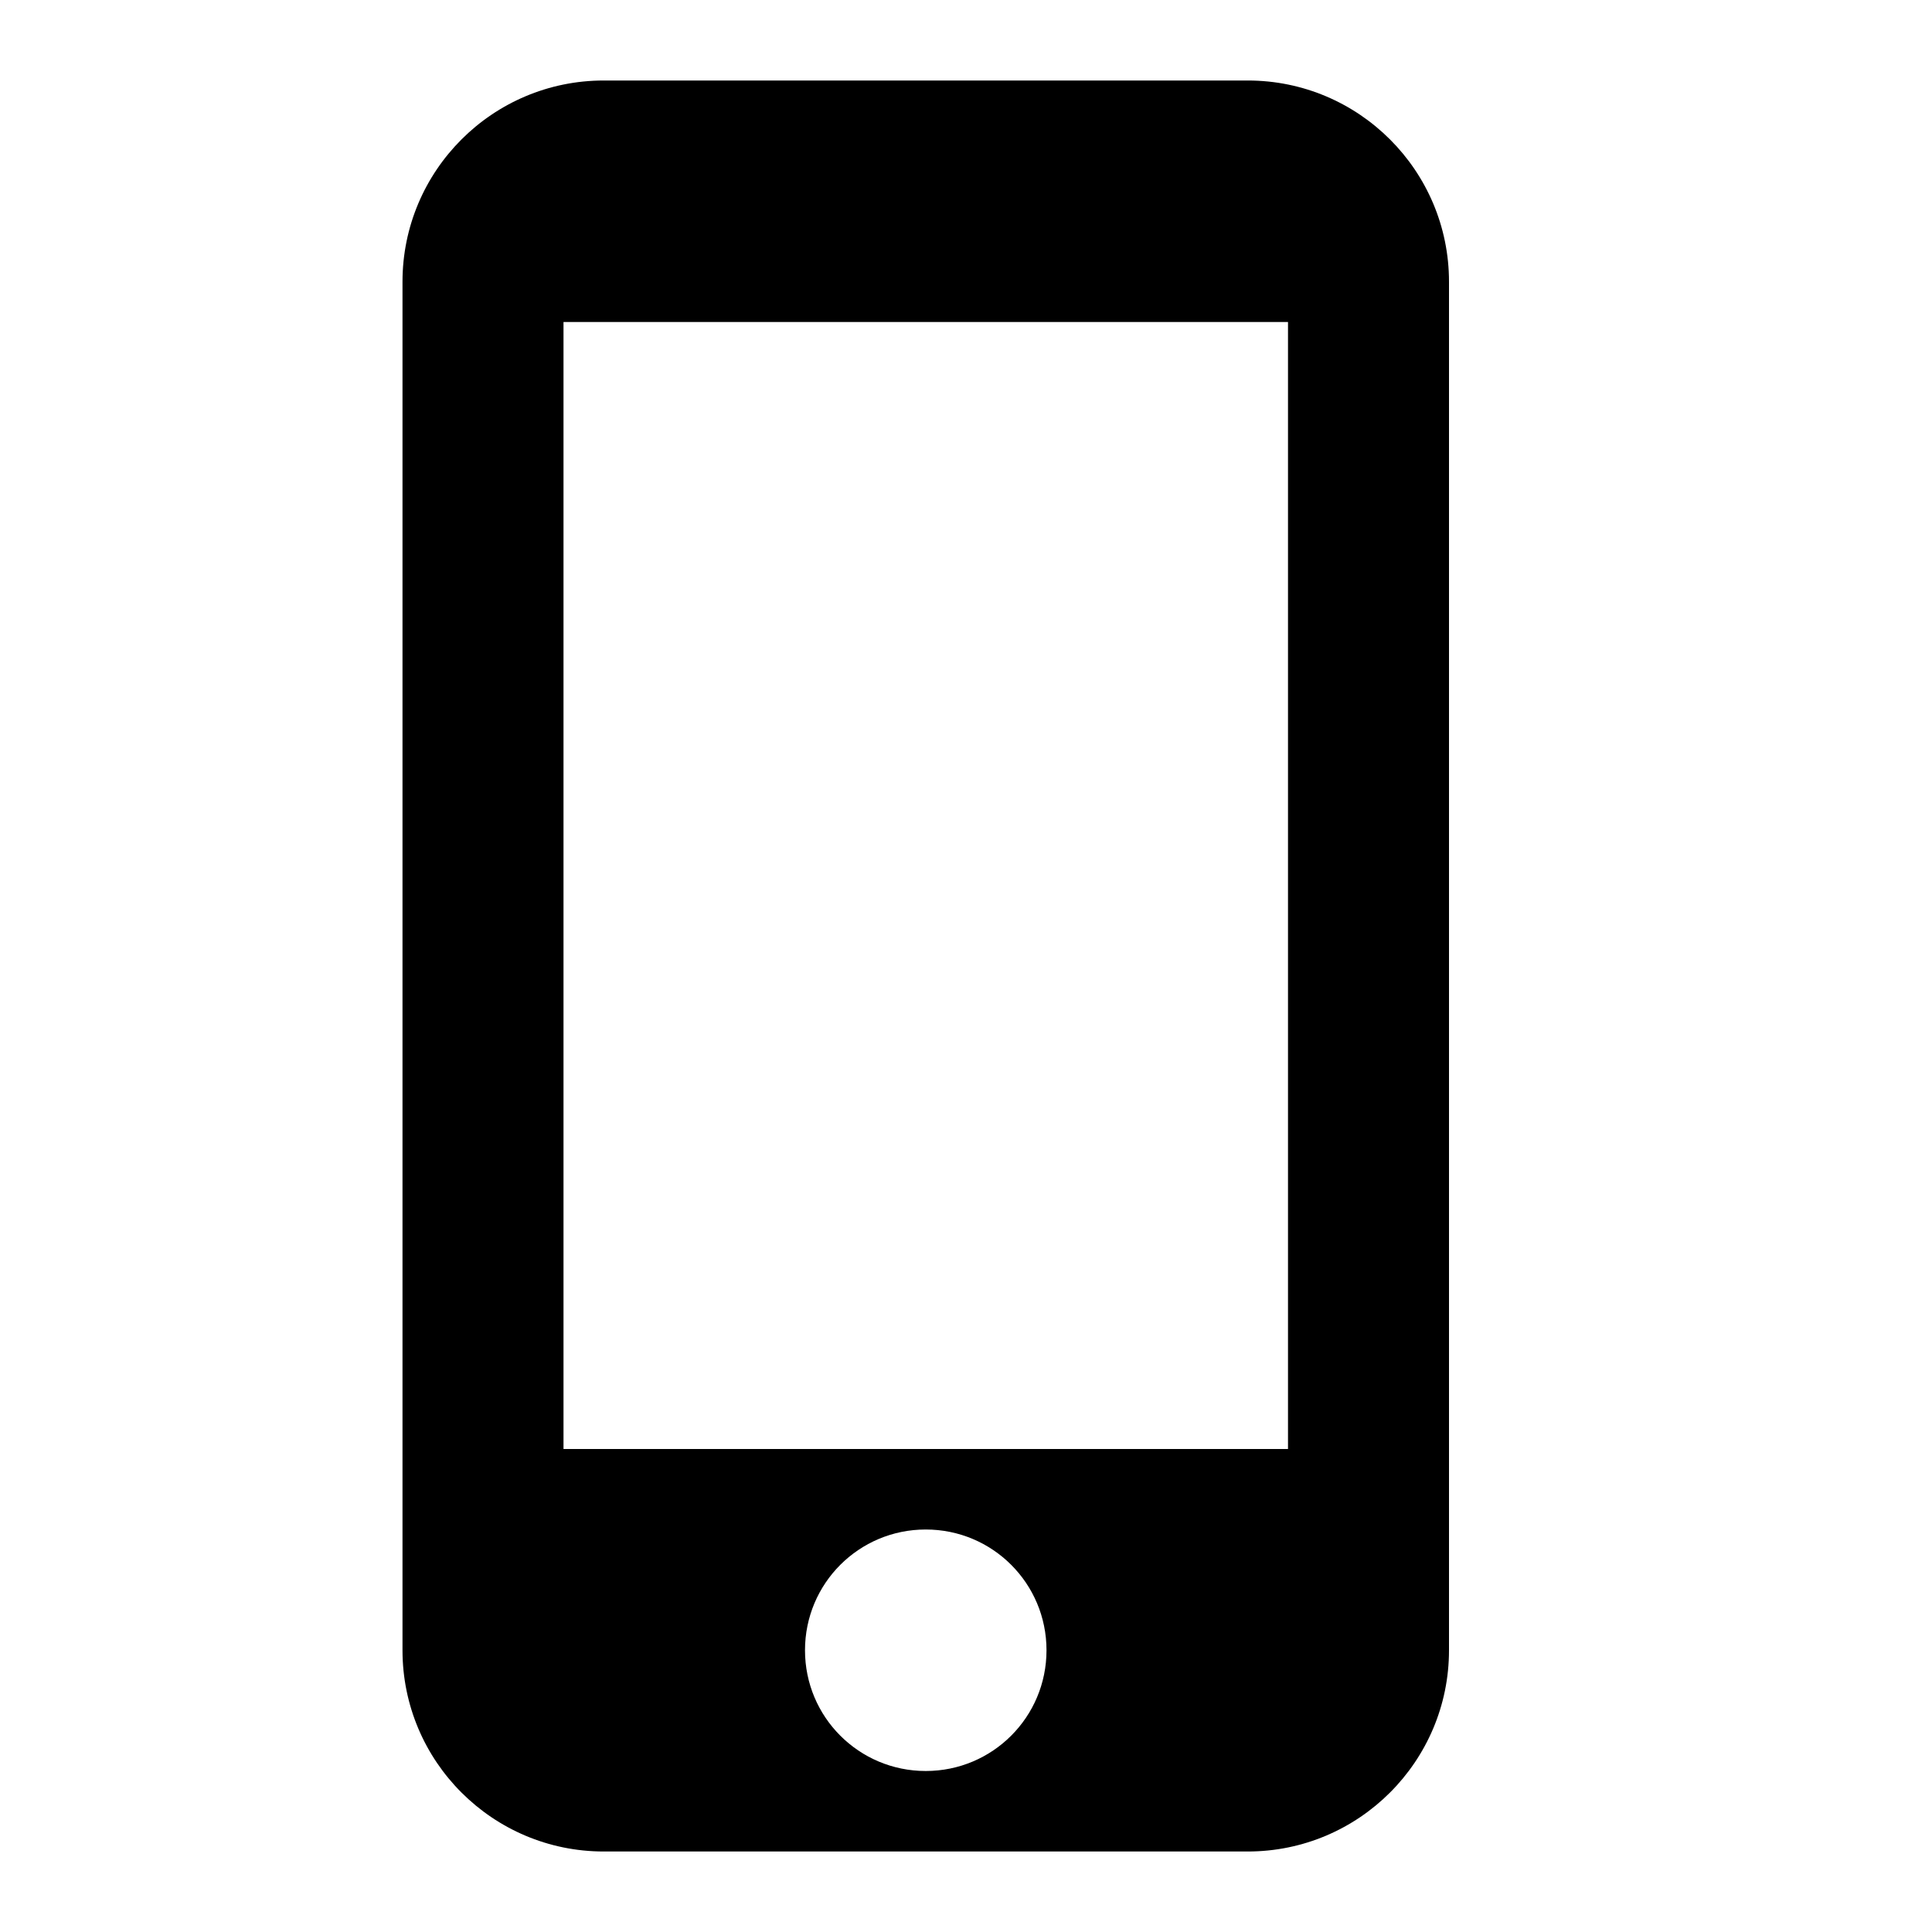
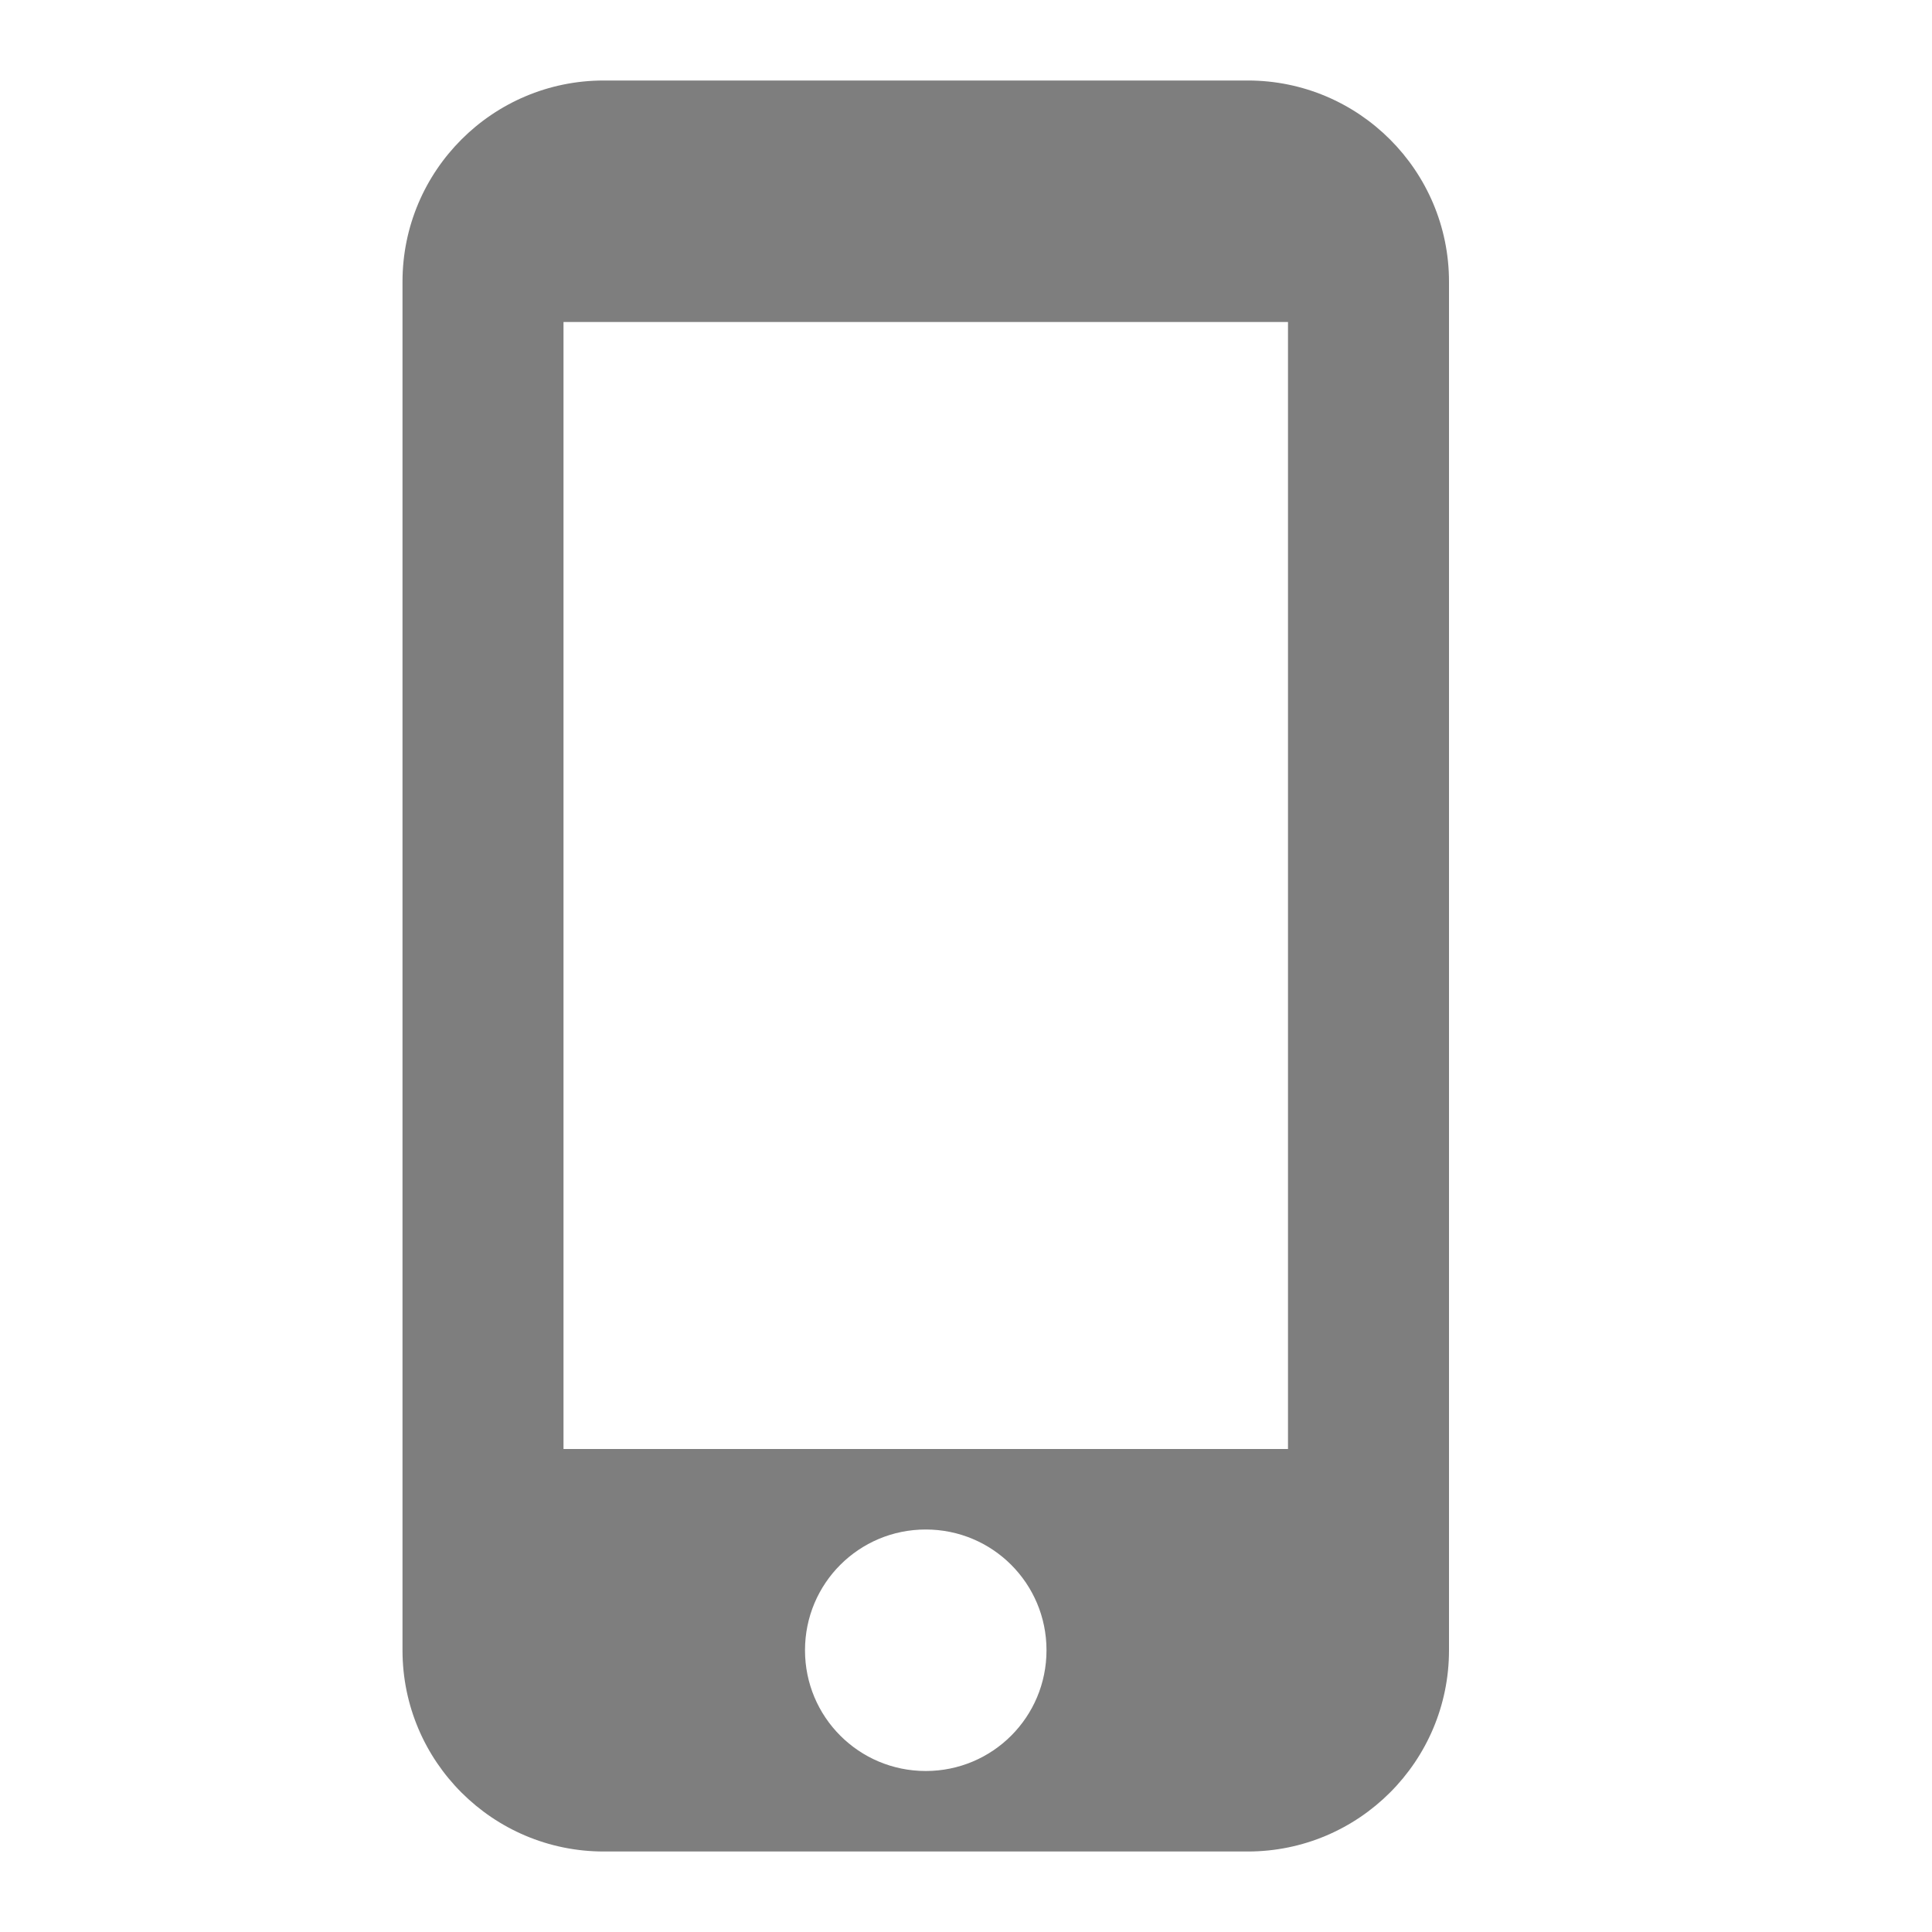
- <svg xmlns="http://www.w3.org/2000/svg" width="24" height="24" viewBox="0 0 24 24">
+ <svg xmlns="http://www.w3.org/2000/svg" width="24" height="24" fill="#7e7e7e" viewBox="0 0 24 24">
  <path d="M15.5 1h-8C6.12 1 5 2.12 5 3.5v17C5 21.88 6.12 23 7.5 23h8c1.38 0 2.5-1.12 2.5-2.5v-17C18 2.12 16.88 1 15.5 1zm-4 21c-.83 0-1.5-.67-1.5-1.5s.67-1.5 1.5-1.5 1.5.67 1.5 1.5-.67 1.5-1.5 1.5zm4.5-4H7V4h9v14z" />
</svg>
